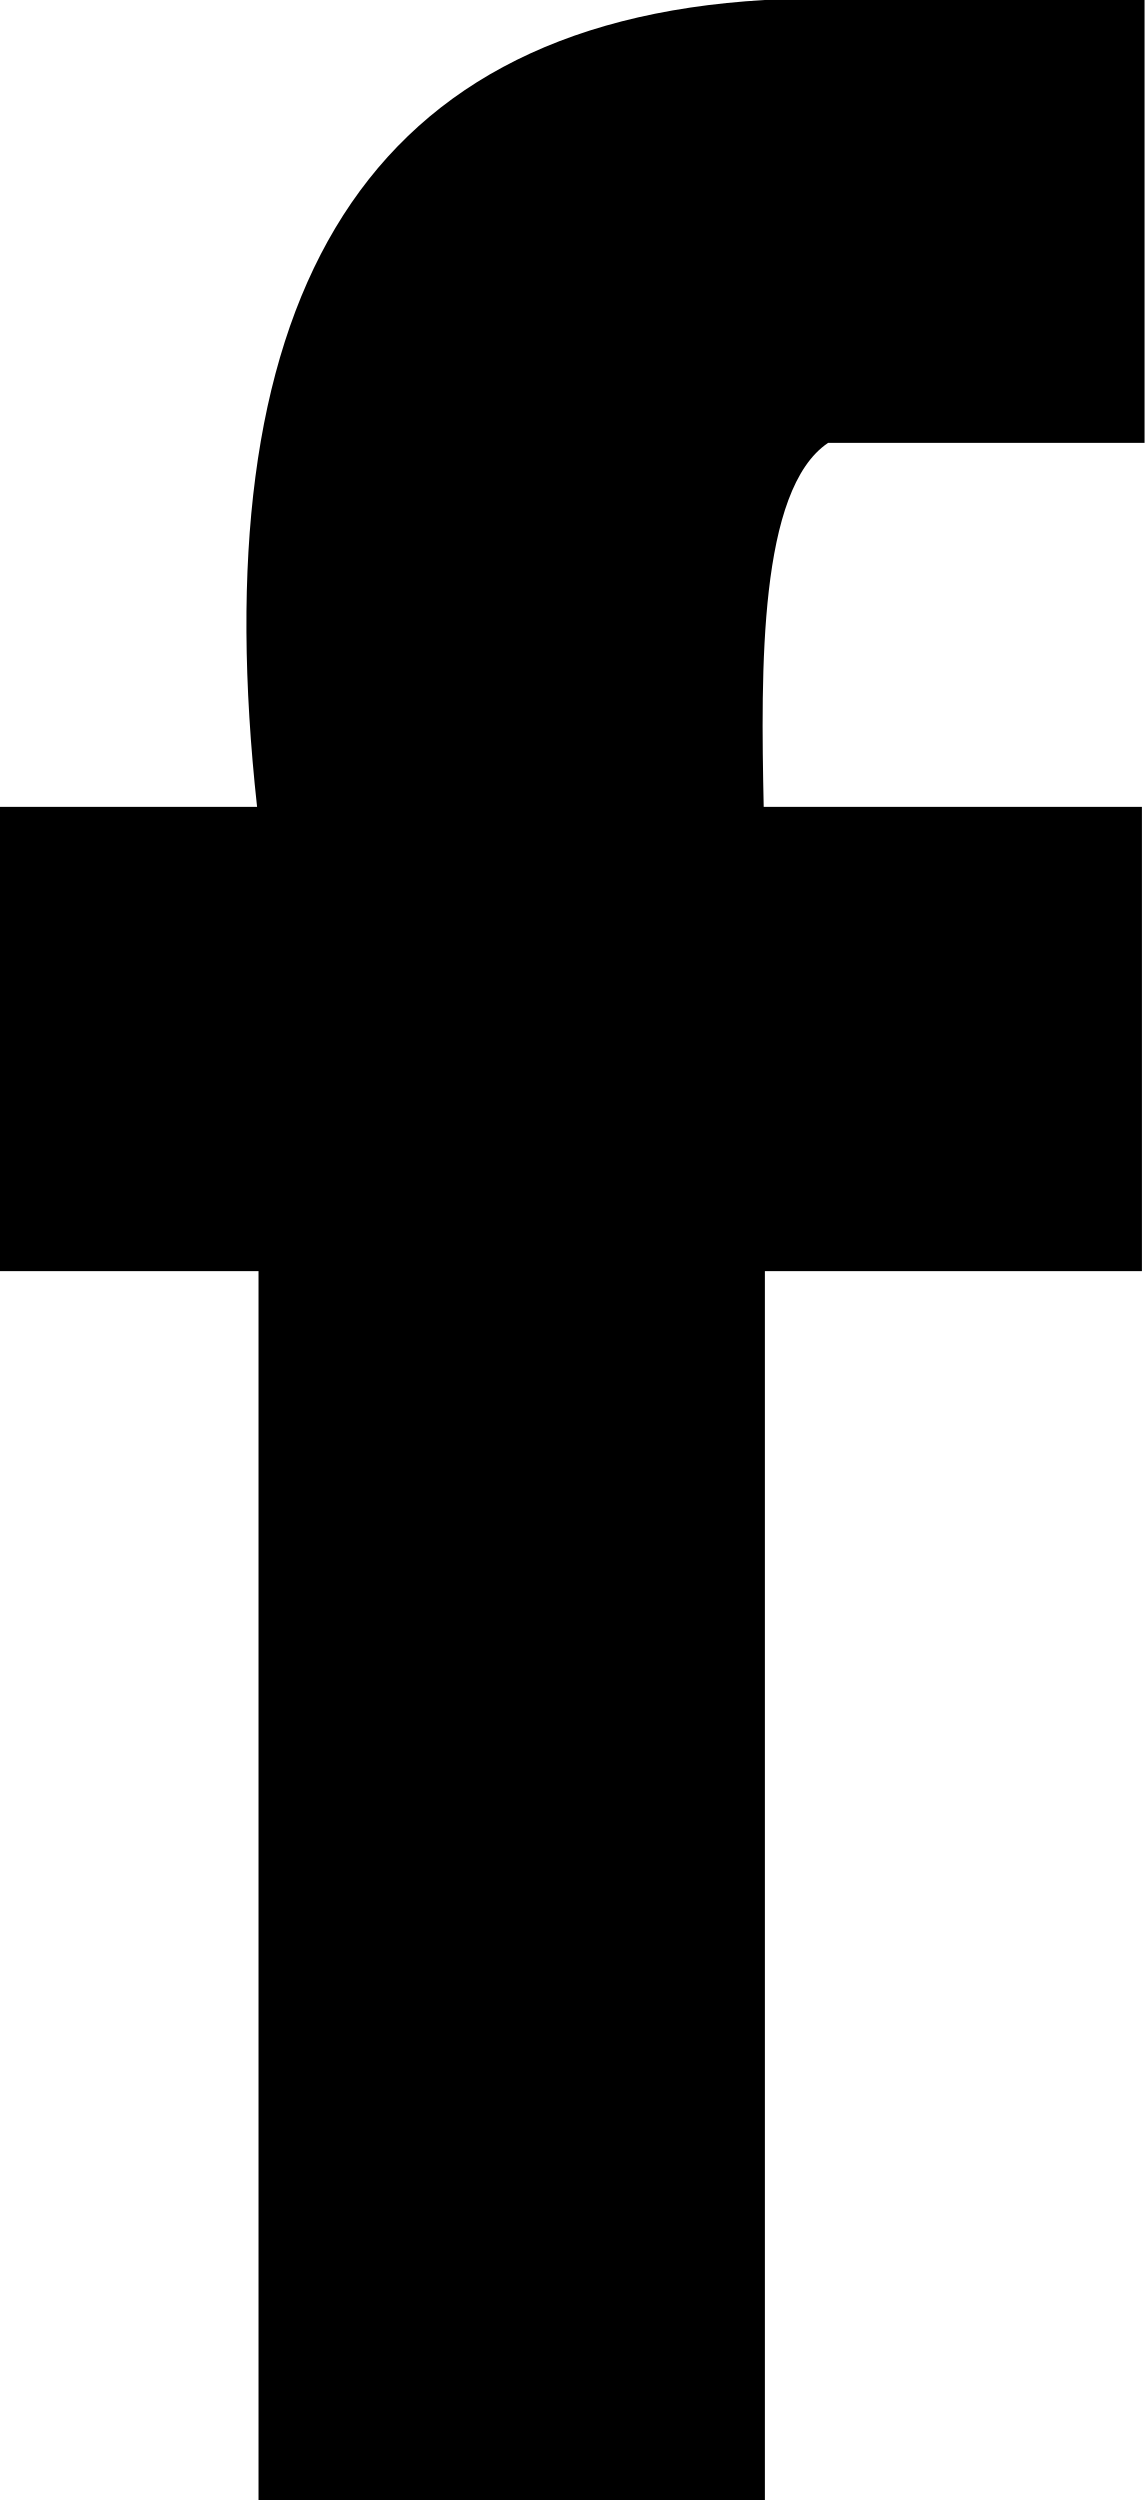
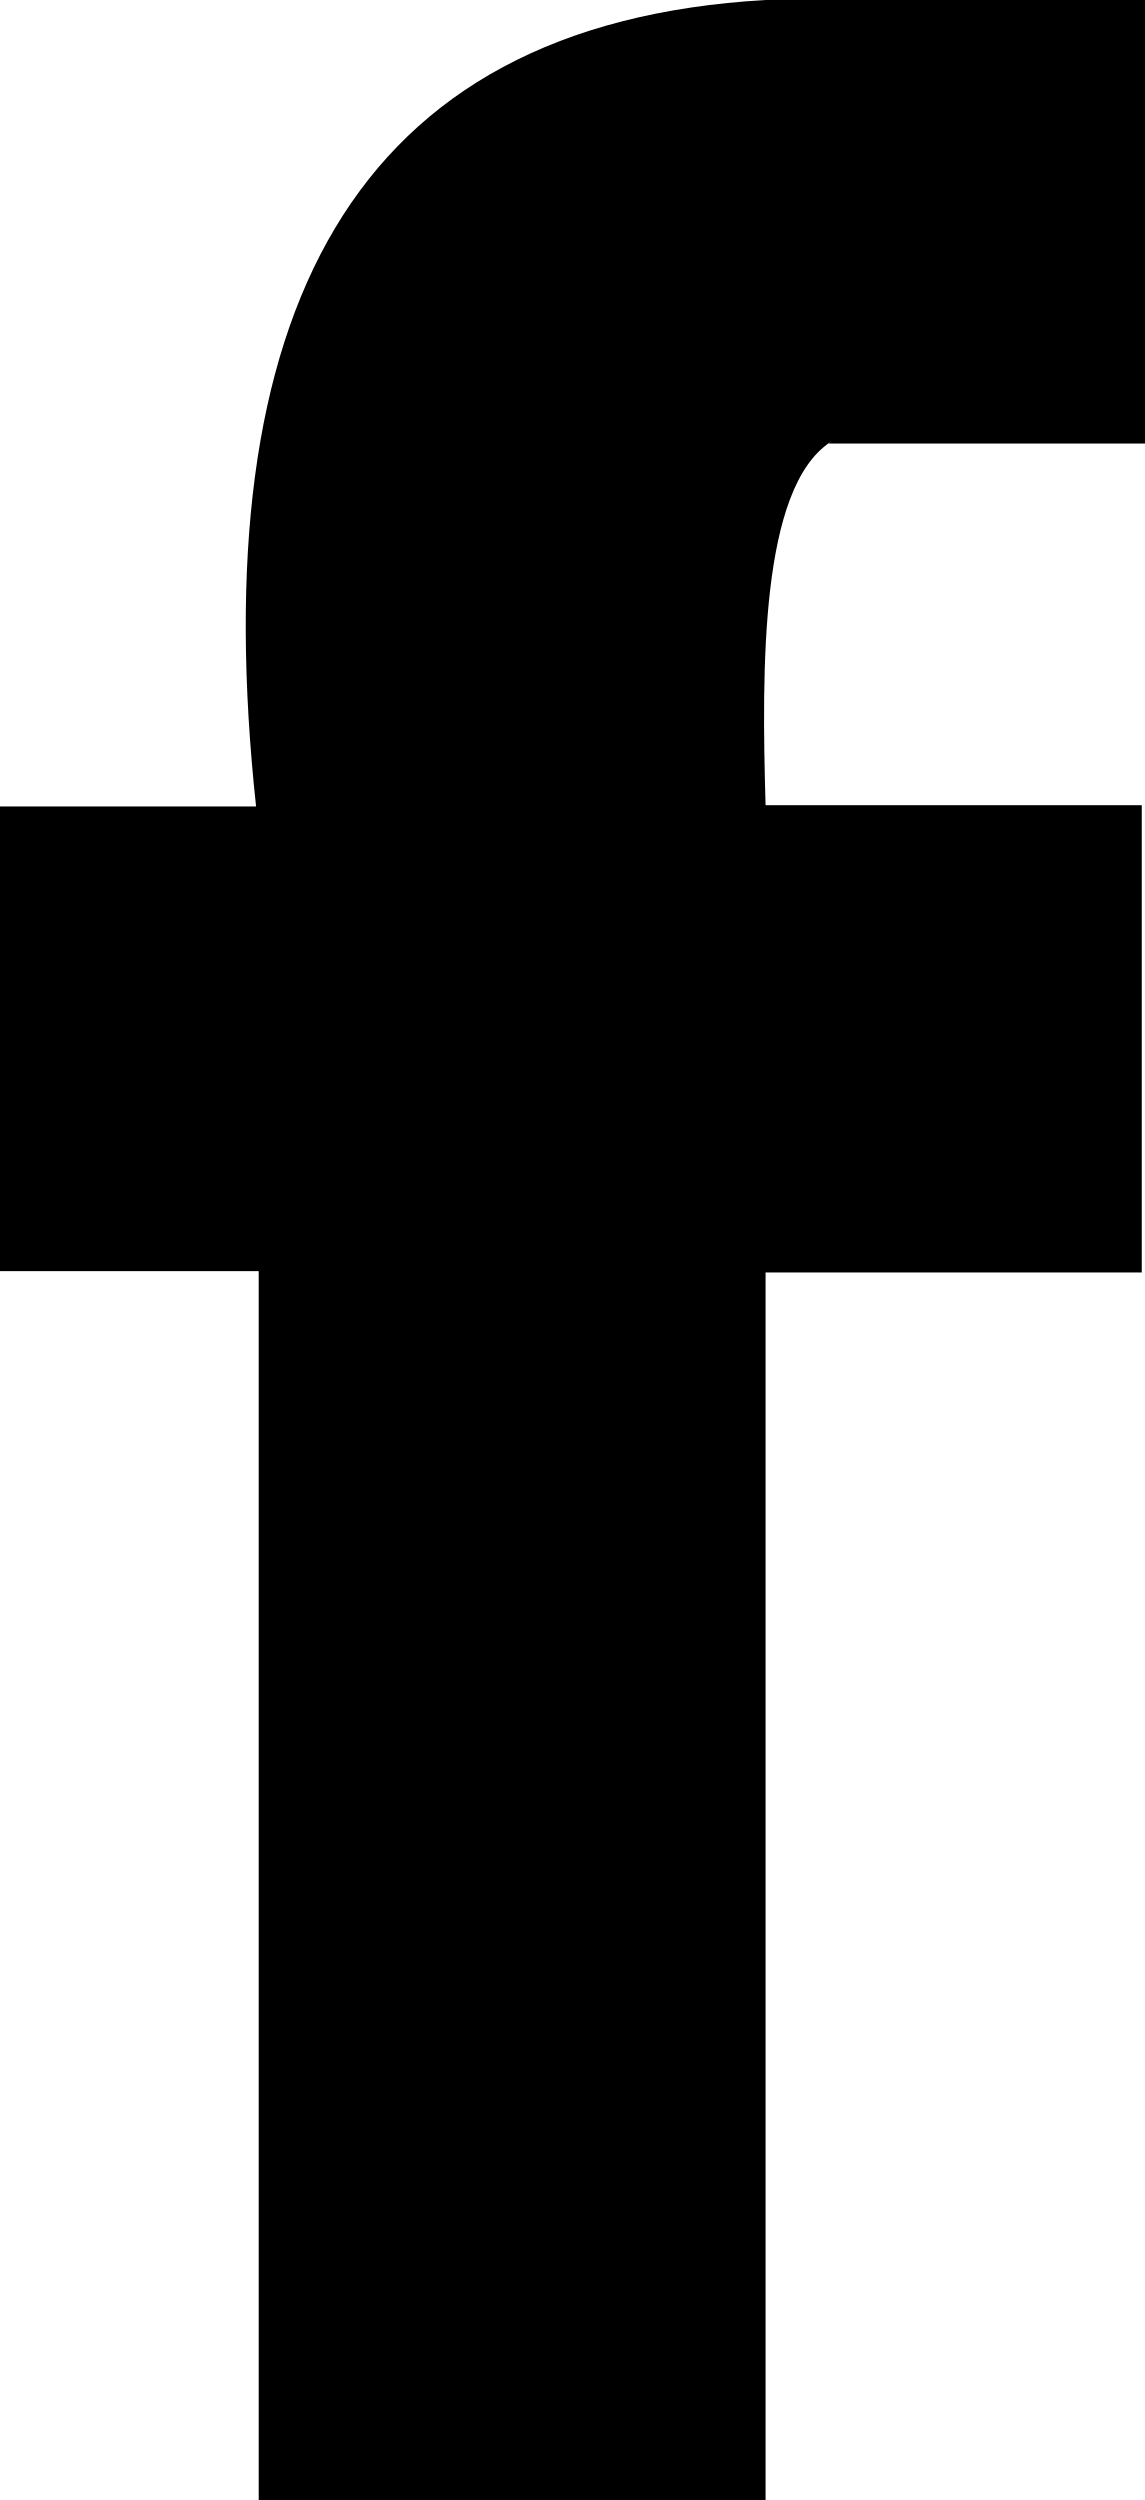
- <svg xmlns="http://www.w3.org/2000/svg" version="1.0" id="Layer_1" x="0px" y="0px" width="8.672px" height="18.944px" viewBox="0 0 8.672 18.944" enable-background="new 0 0 8.672 18.944" xml:space="preserve">
-   <path d="M6.275,3.356c0.799,0,1.599,0,2.398,0c0-1.119,0-2.237,0-3.356c-0.959,0-1.92,0-2.878,0C2.656,0.181,1.54,2.387,1.948,6.114 H0v3.518h1.959c0,3.104,0,6.208,0,9.312c1.279,0,2.559,0,3.837,0c0-3.104,0-6.208,0-9.312h2.857V6.114H5.787 C5.765,5.069,5.75,3.709,6.275,3.356z" />
+ <svg xmlns="http://www.w3.org/2000/svg" version="1.0" width="8.67" height="18.94">
+   <path d="M6.28 3.36h2.4V0H5.8C2.65.18 1.54 2.39 1.94 6.11H0v3.52h1.96v9.31H5.8v-9.3h2.85V6.1H5.8c-.03-1.04-.04-2.4.49-2.75z" />
</svg>
